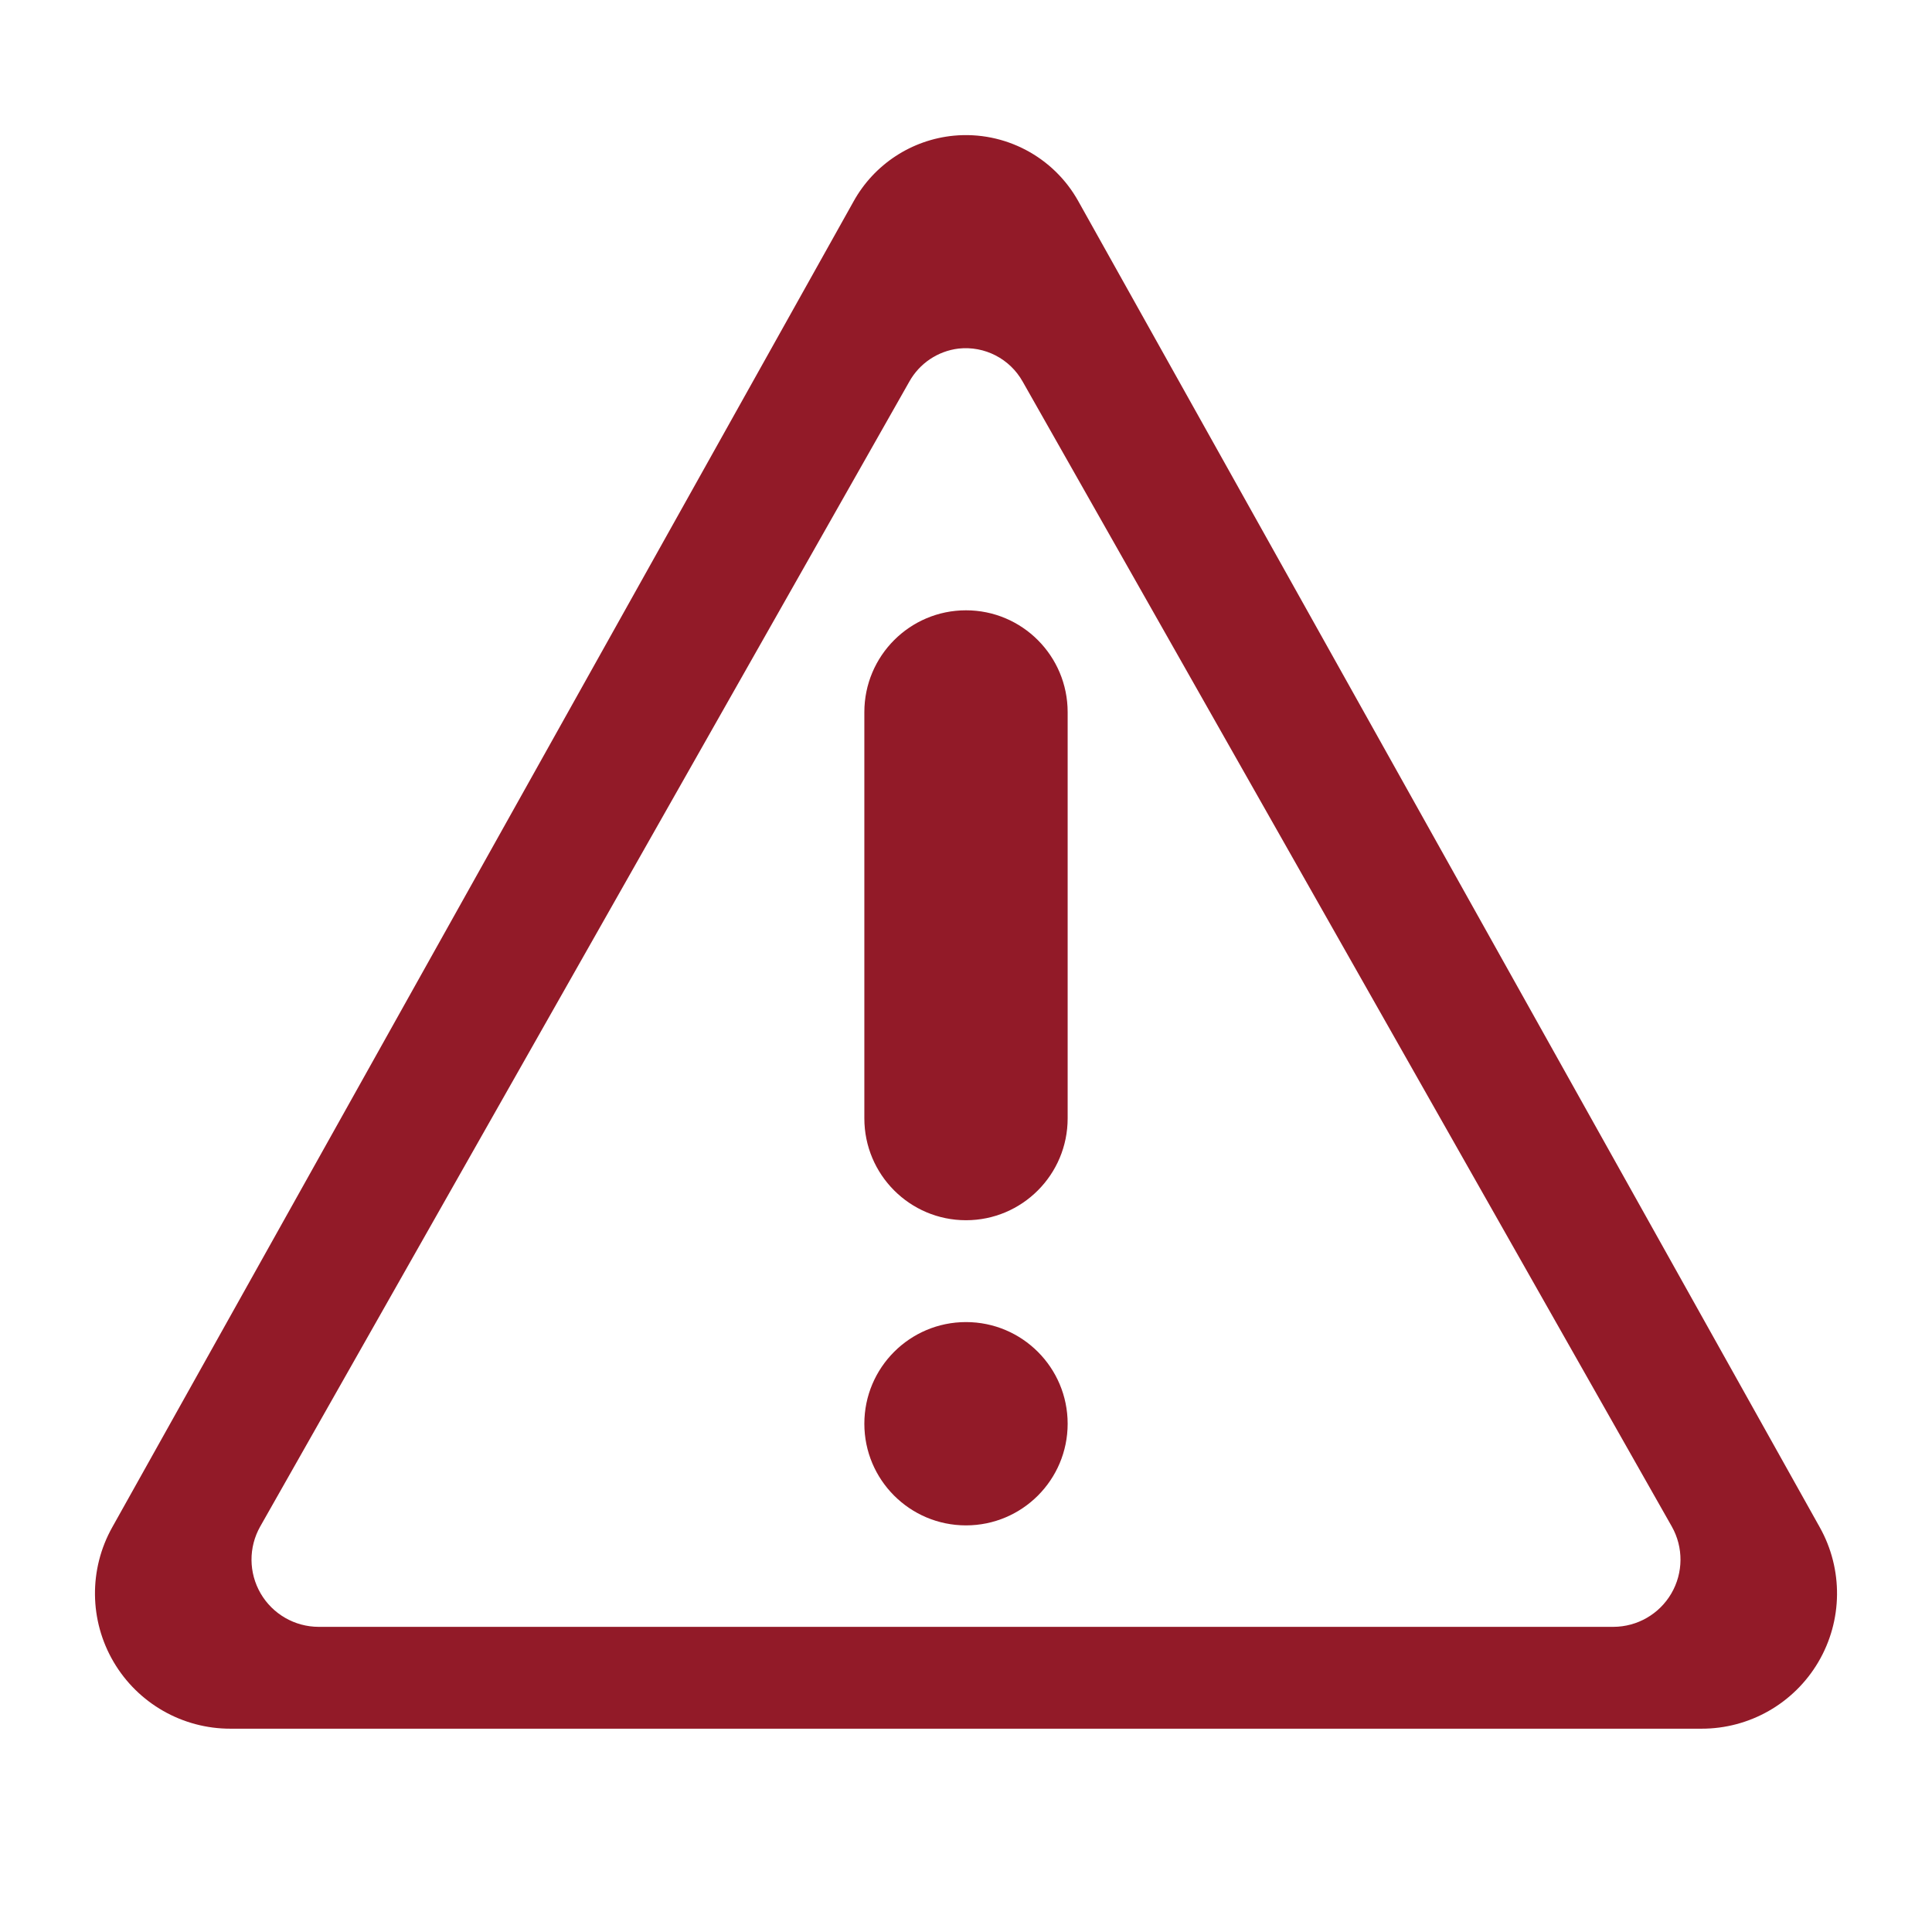
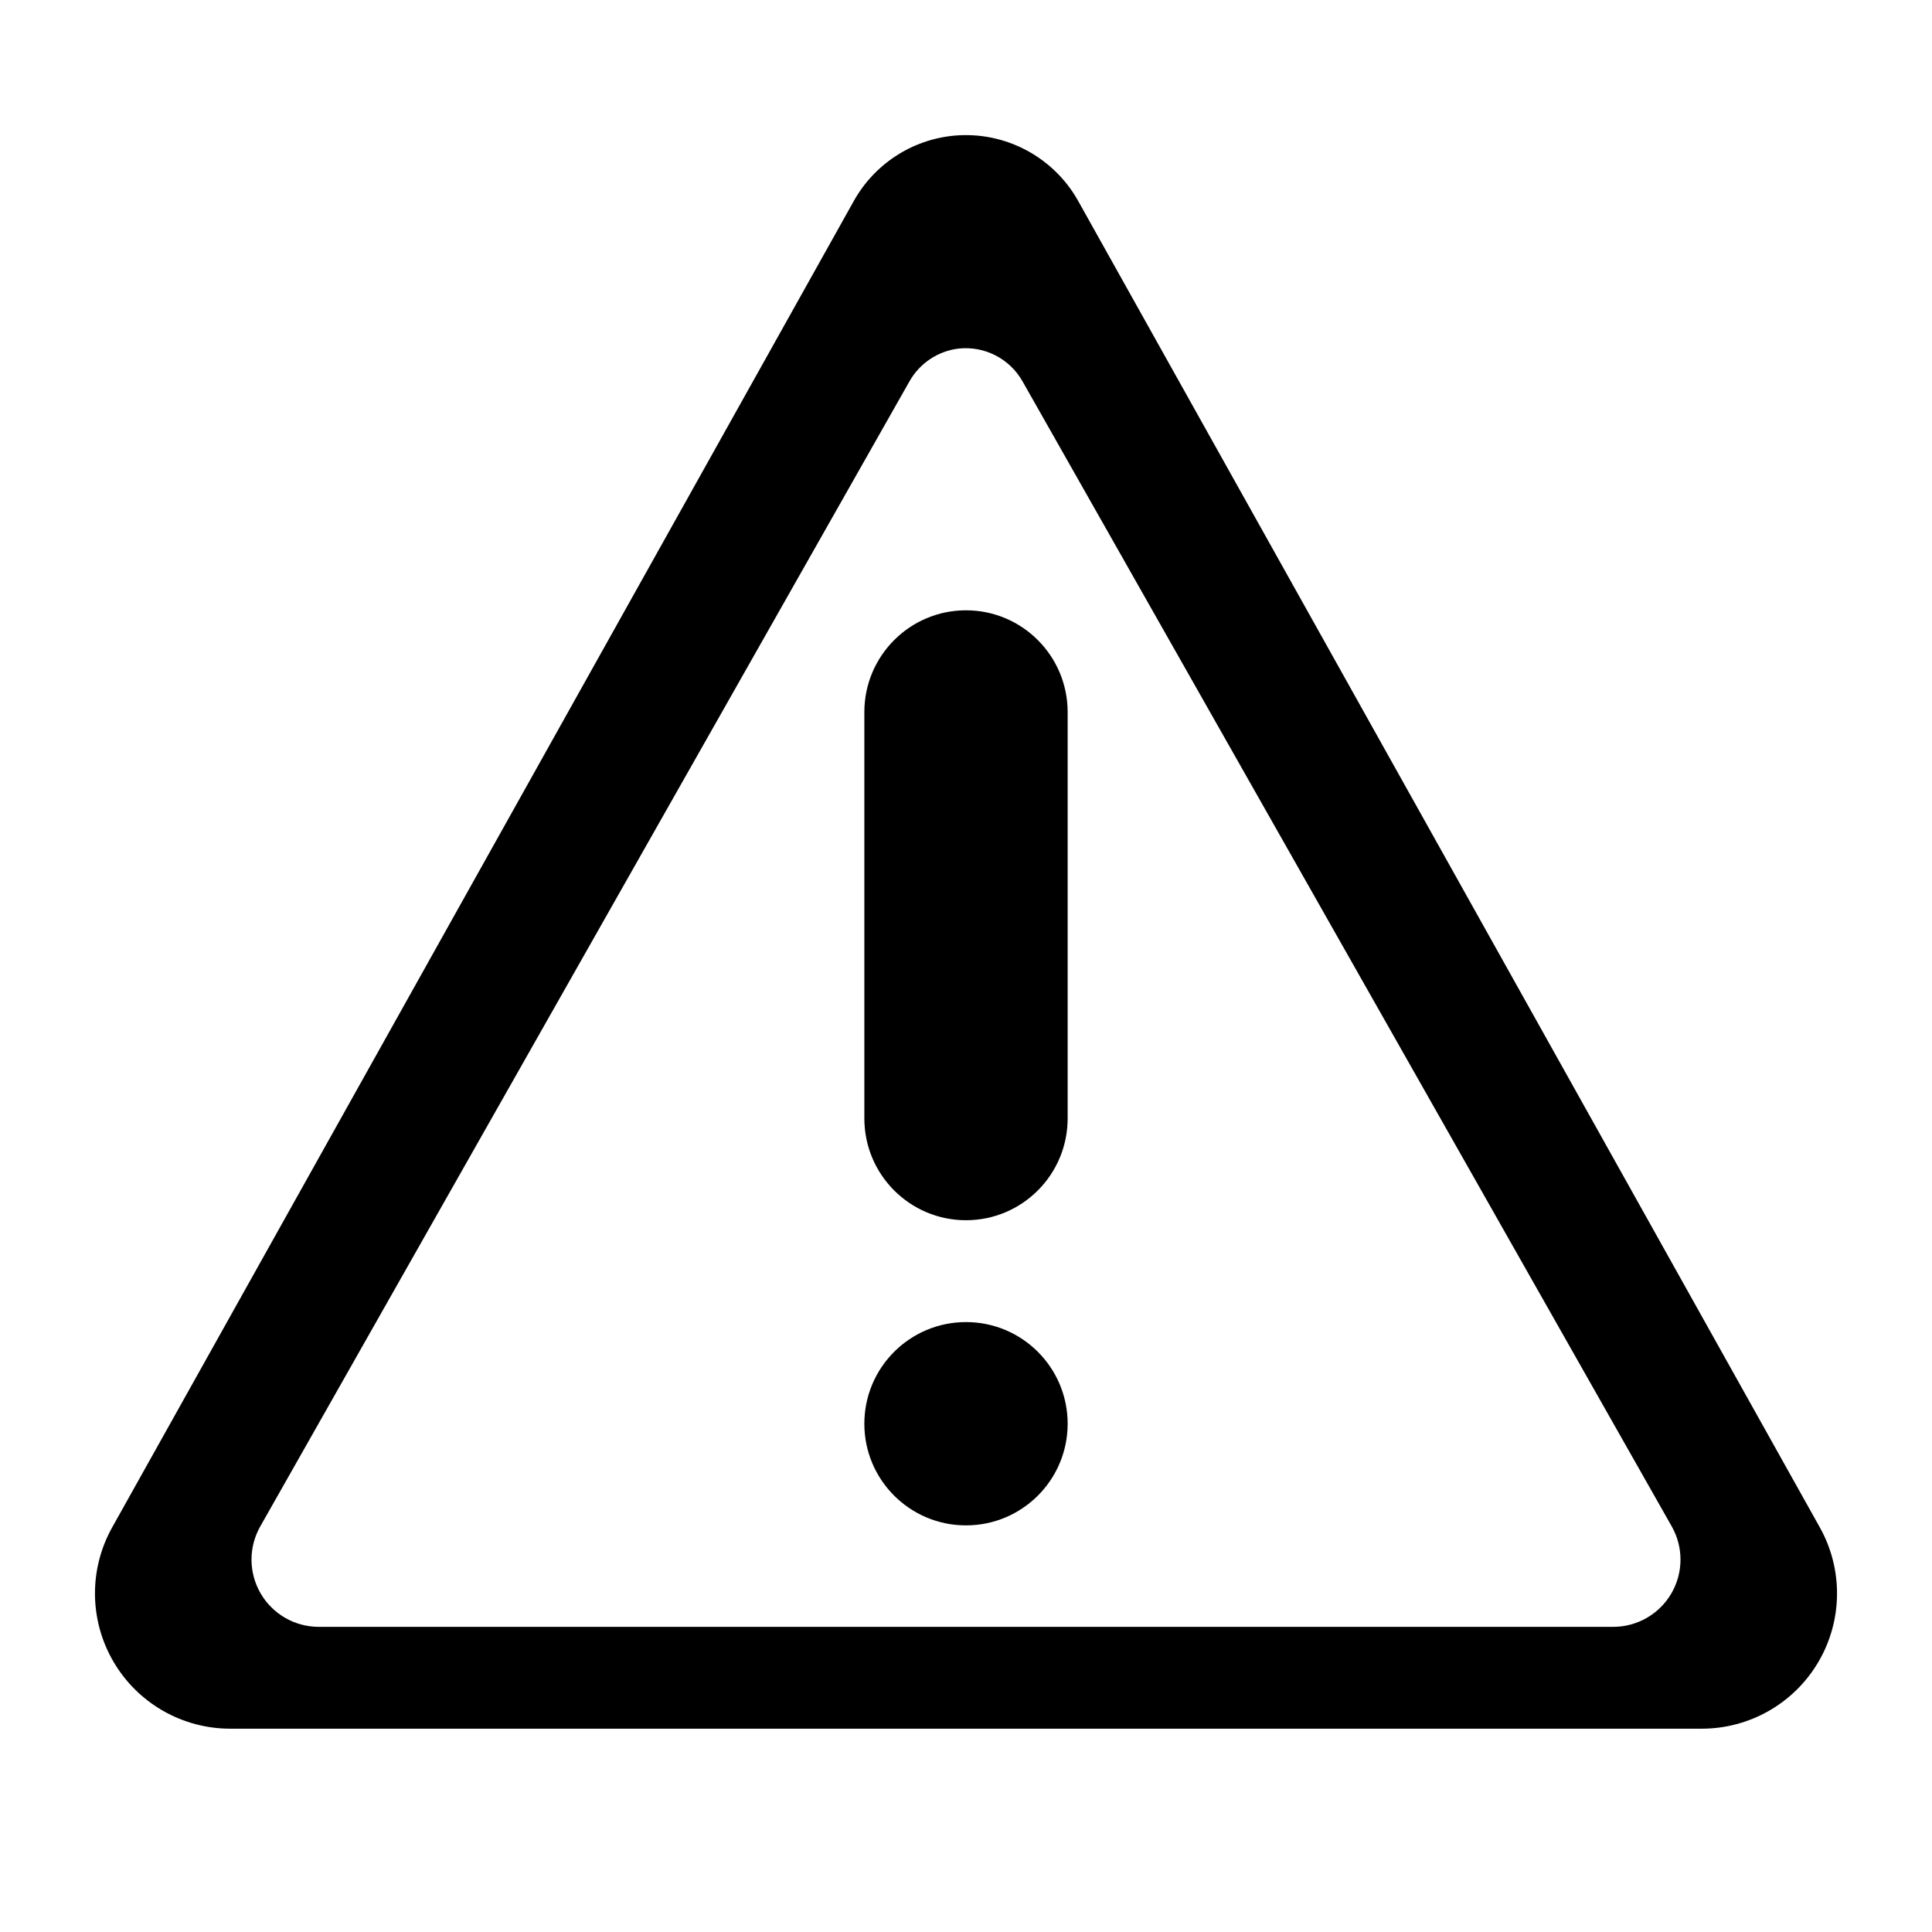
<svg xmlns="http://www.w3.org/2000/svg" width="19" height="19" viewBox="0 0 5.027 5.027" version="1.1" id="svg5">
  <defs id="defs2">
    </defs>
  <g id="layer1">
-     <path id="rect933" style="fill:#921a28;stroke-width:0.265;fill-opacity:1" d="M 2.482 0.353 A 0.335 0.335 0 0 0 2.221 0.524 L 0.292 3.974 A 0.352 0.352 0 0 0 0.6 4.498 L 4.427 4.498 A 0.352 0.352 0 0 0 4.735 3.974 L 2.806 0.524 A 0.335 0.335 0 0 0 2.482 0.353 z M 2.494 0.907 A 0.17 0.17 0 0 1 2.661 0.993 L 4.35 3.972 A 0.175 0.175 0 0 1 4.198 4.233 L 0.829 4.233 A 0.175 0.175 0 0 1 0.677 3.972 L 2.366 0.993 A 0.17 0.17 0 0 1 2.494 0.907 z " />
-     <rect style="fill:#921a28;fill-opacity:1;stroke:none;stroke-width:0.265" id="rect3308" width="0.529" height="1.587" x="2.249" y="1.588" ry="0.265" rx="0.265" />
-     <rect style="fill:#921a28;fill-opacity:1;stroke:none;stroke-width:0.265" id="rect3726" width="0.529" height="0.529" x="2.249" y="3.44" ry="0.265" rx="0.265" />
+     <path id="rect933" style="stroke-width:0.265;fill-opacity:1" d="M 2.482 0.353 A 0.335 0.335 0 0 0 2.221 0.524 L 0.292 3.974 A 0.352 0.352 0 0 0 0.6 4.498 L 4.427 4.498 A 0.352 0.352 0 0 0 4.735 3.974 L 2.806 0.524 A 0.335 0.335 0 0 0 2.482 0.353 z M 2.494 0.907 A 0.17 0.17 0 0 1 2.661 0.993 L 4.35 3.972 A 0.175 0.175 0 0 1 4.198 4.233 L 0.829 4.233 A 0.175 0.175 0 0 1 0.677 3.972 L 2.366 0.993 A 0.17 0.17 0 0 1 2.494 0.907 z " />
+     <rect style="fill-opacity:1;stroke:none;stroke-width:0.265" id="rect3308" width="0.529" height="1.587" x="2.249" y="1.588" ry="0.265" rx="0.265" />
+     <rect style="fill-opacity:1;stroke:none;stroke-width:0.265" id="rect3726" width="0.529" height="0.529" x="2.249" y="3.44" ry="0.265" rx="0.265" />
  </g>
</svg>
